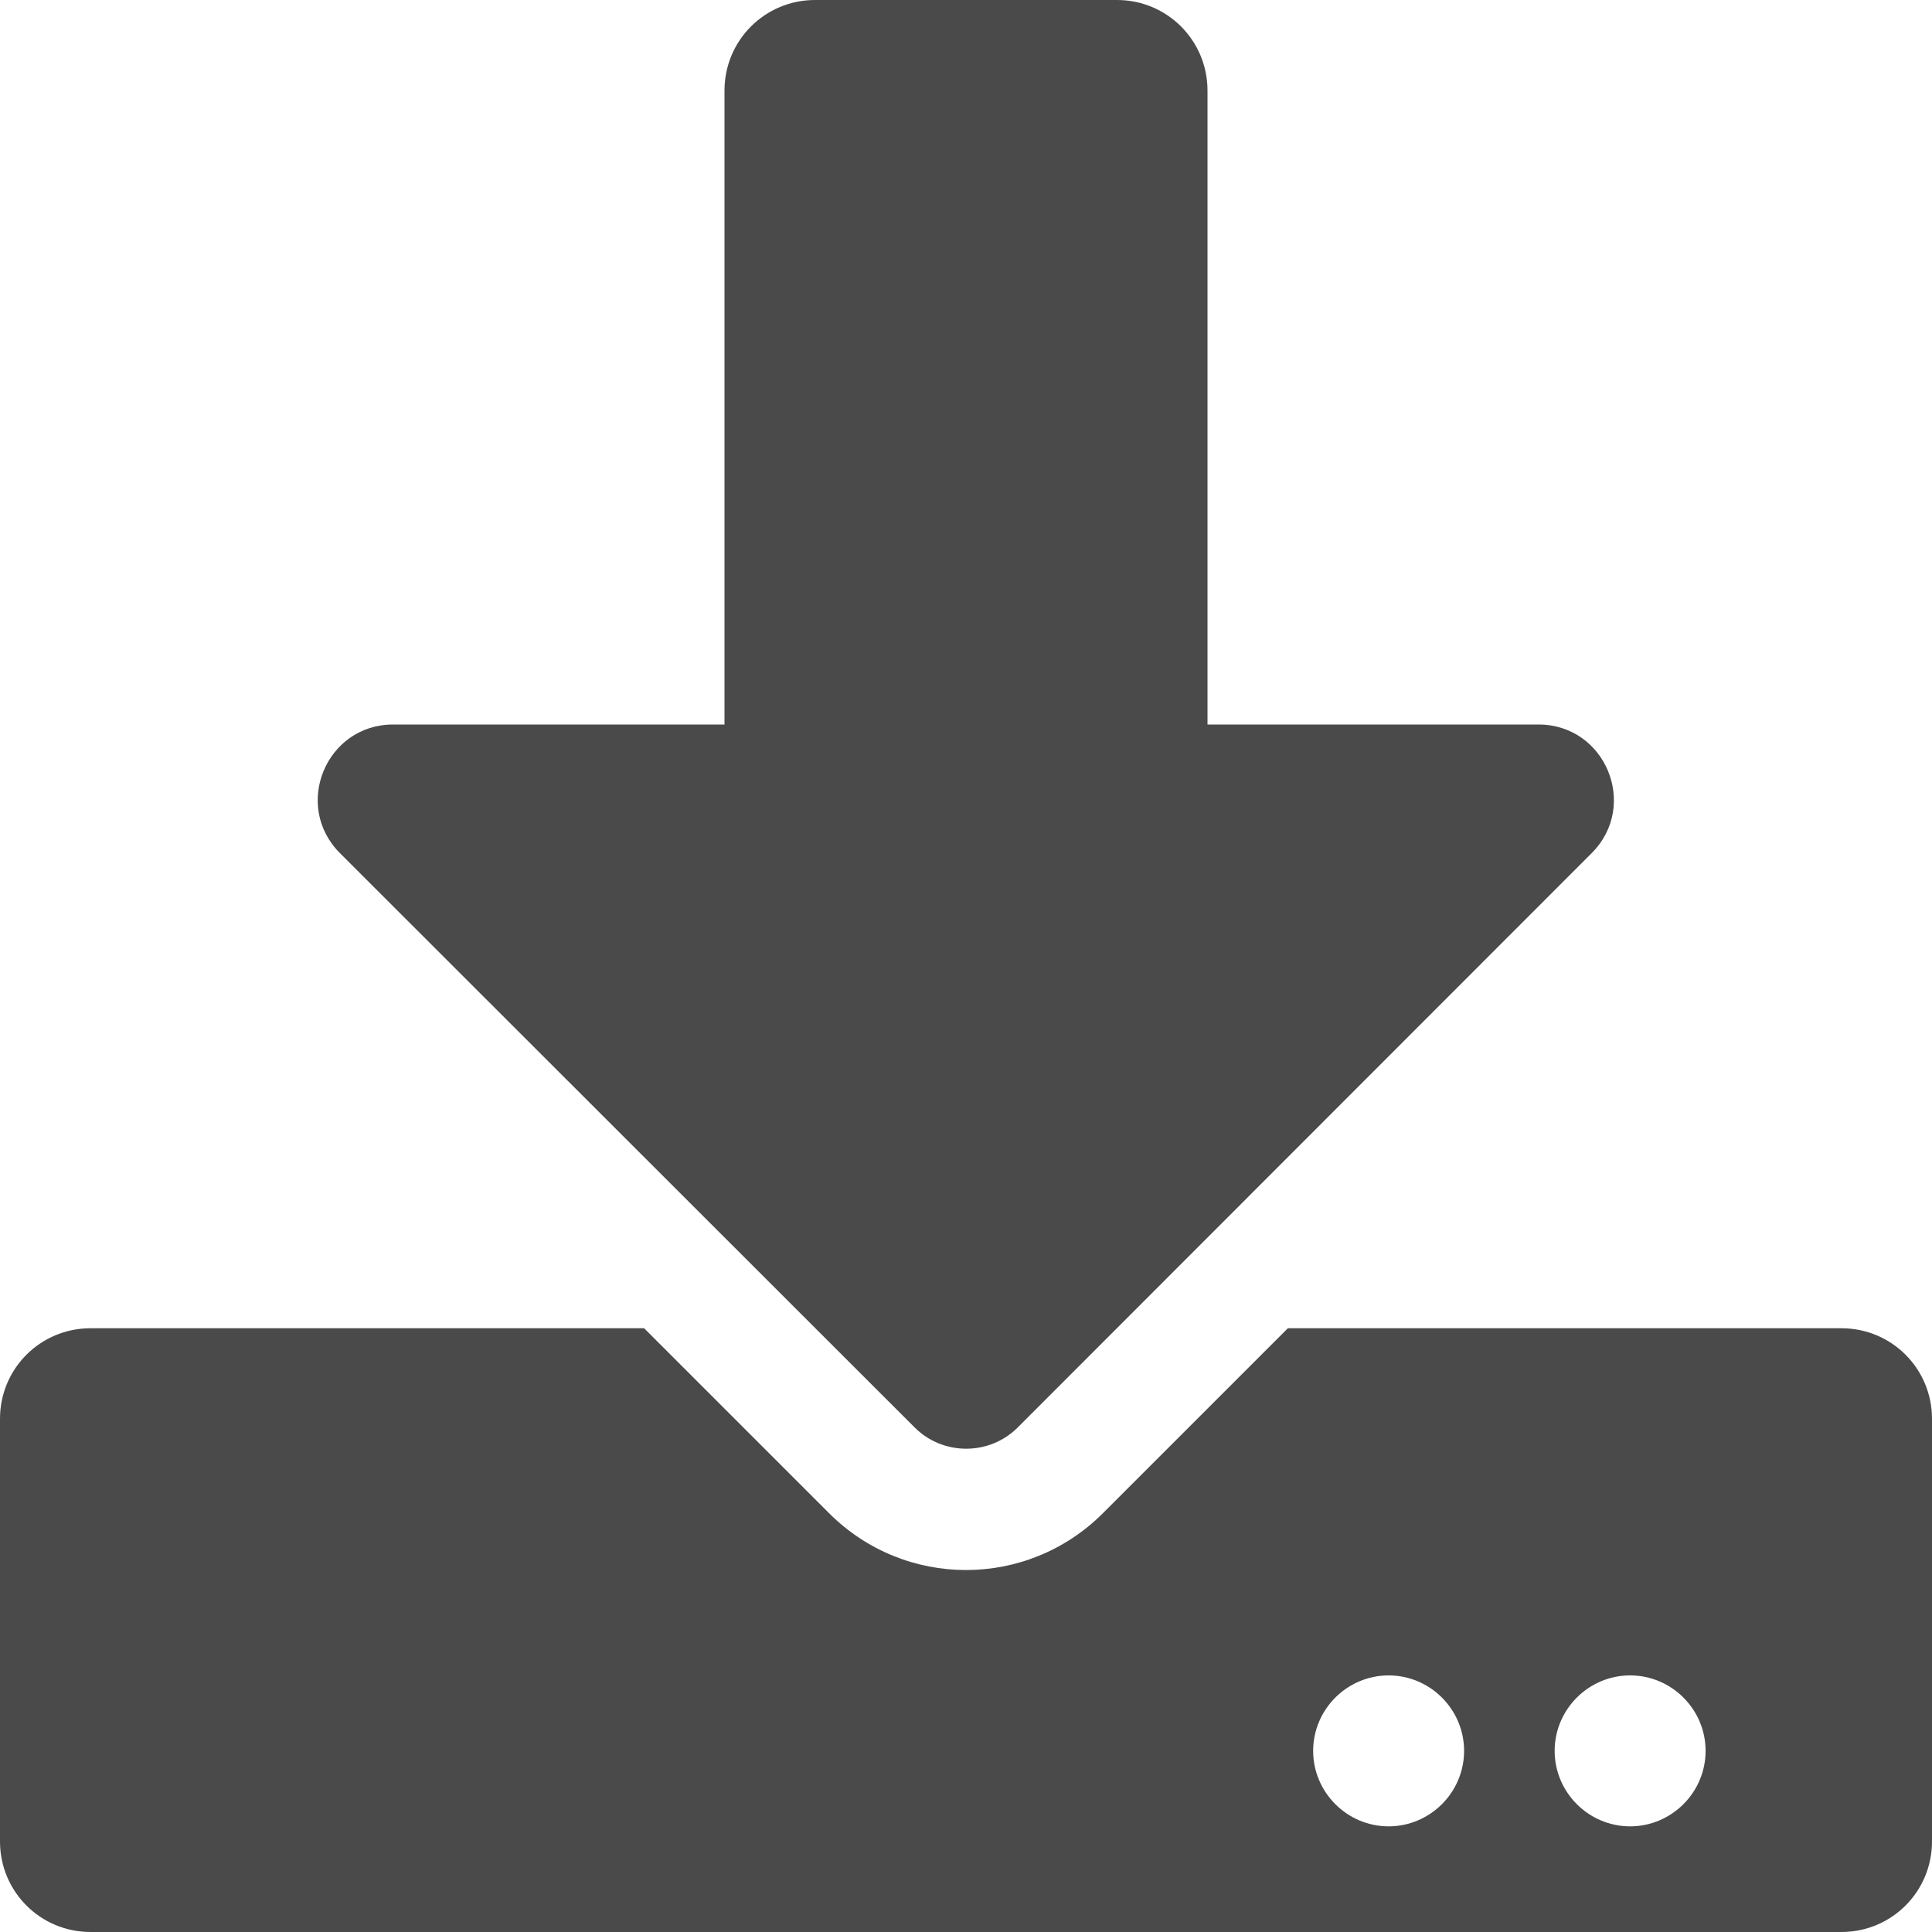
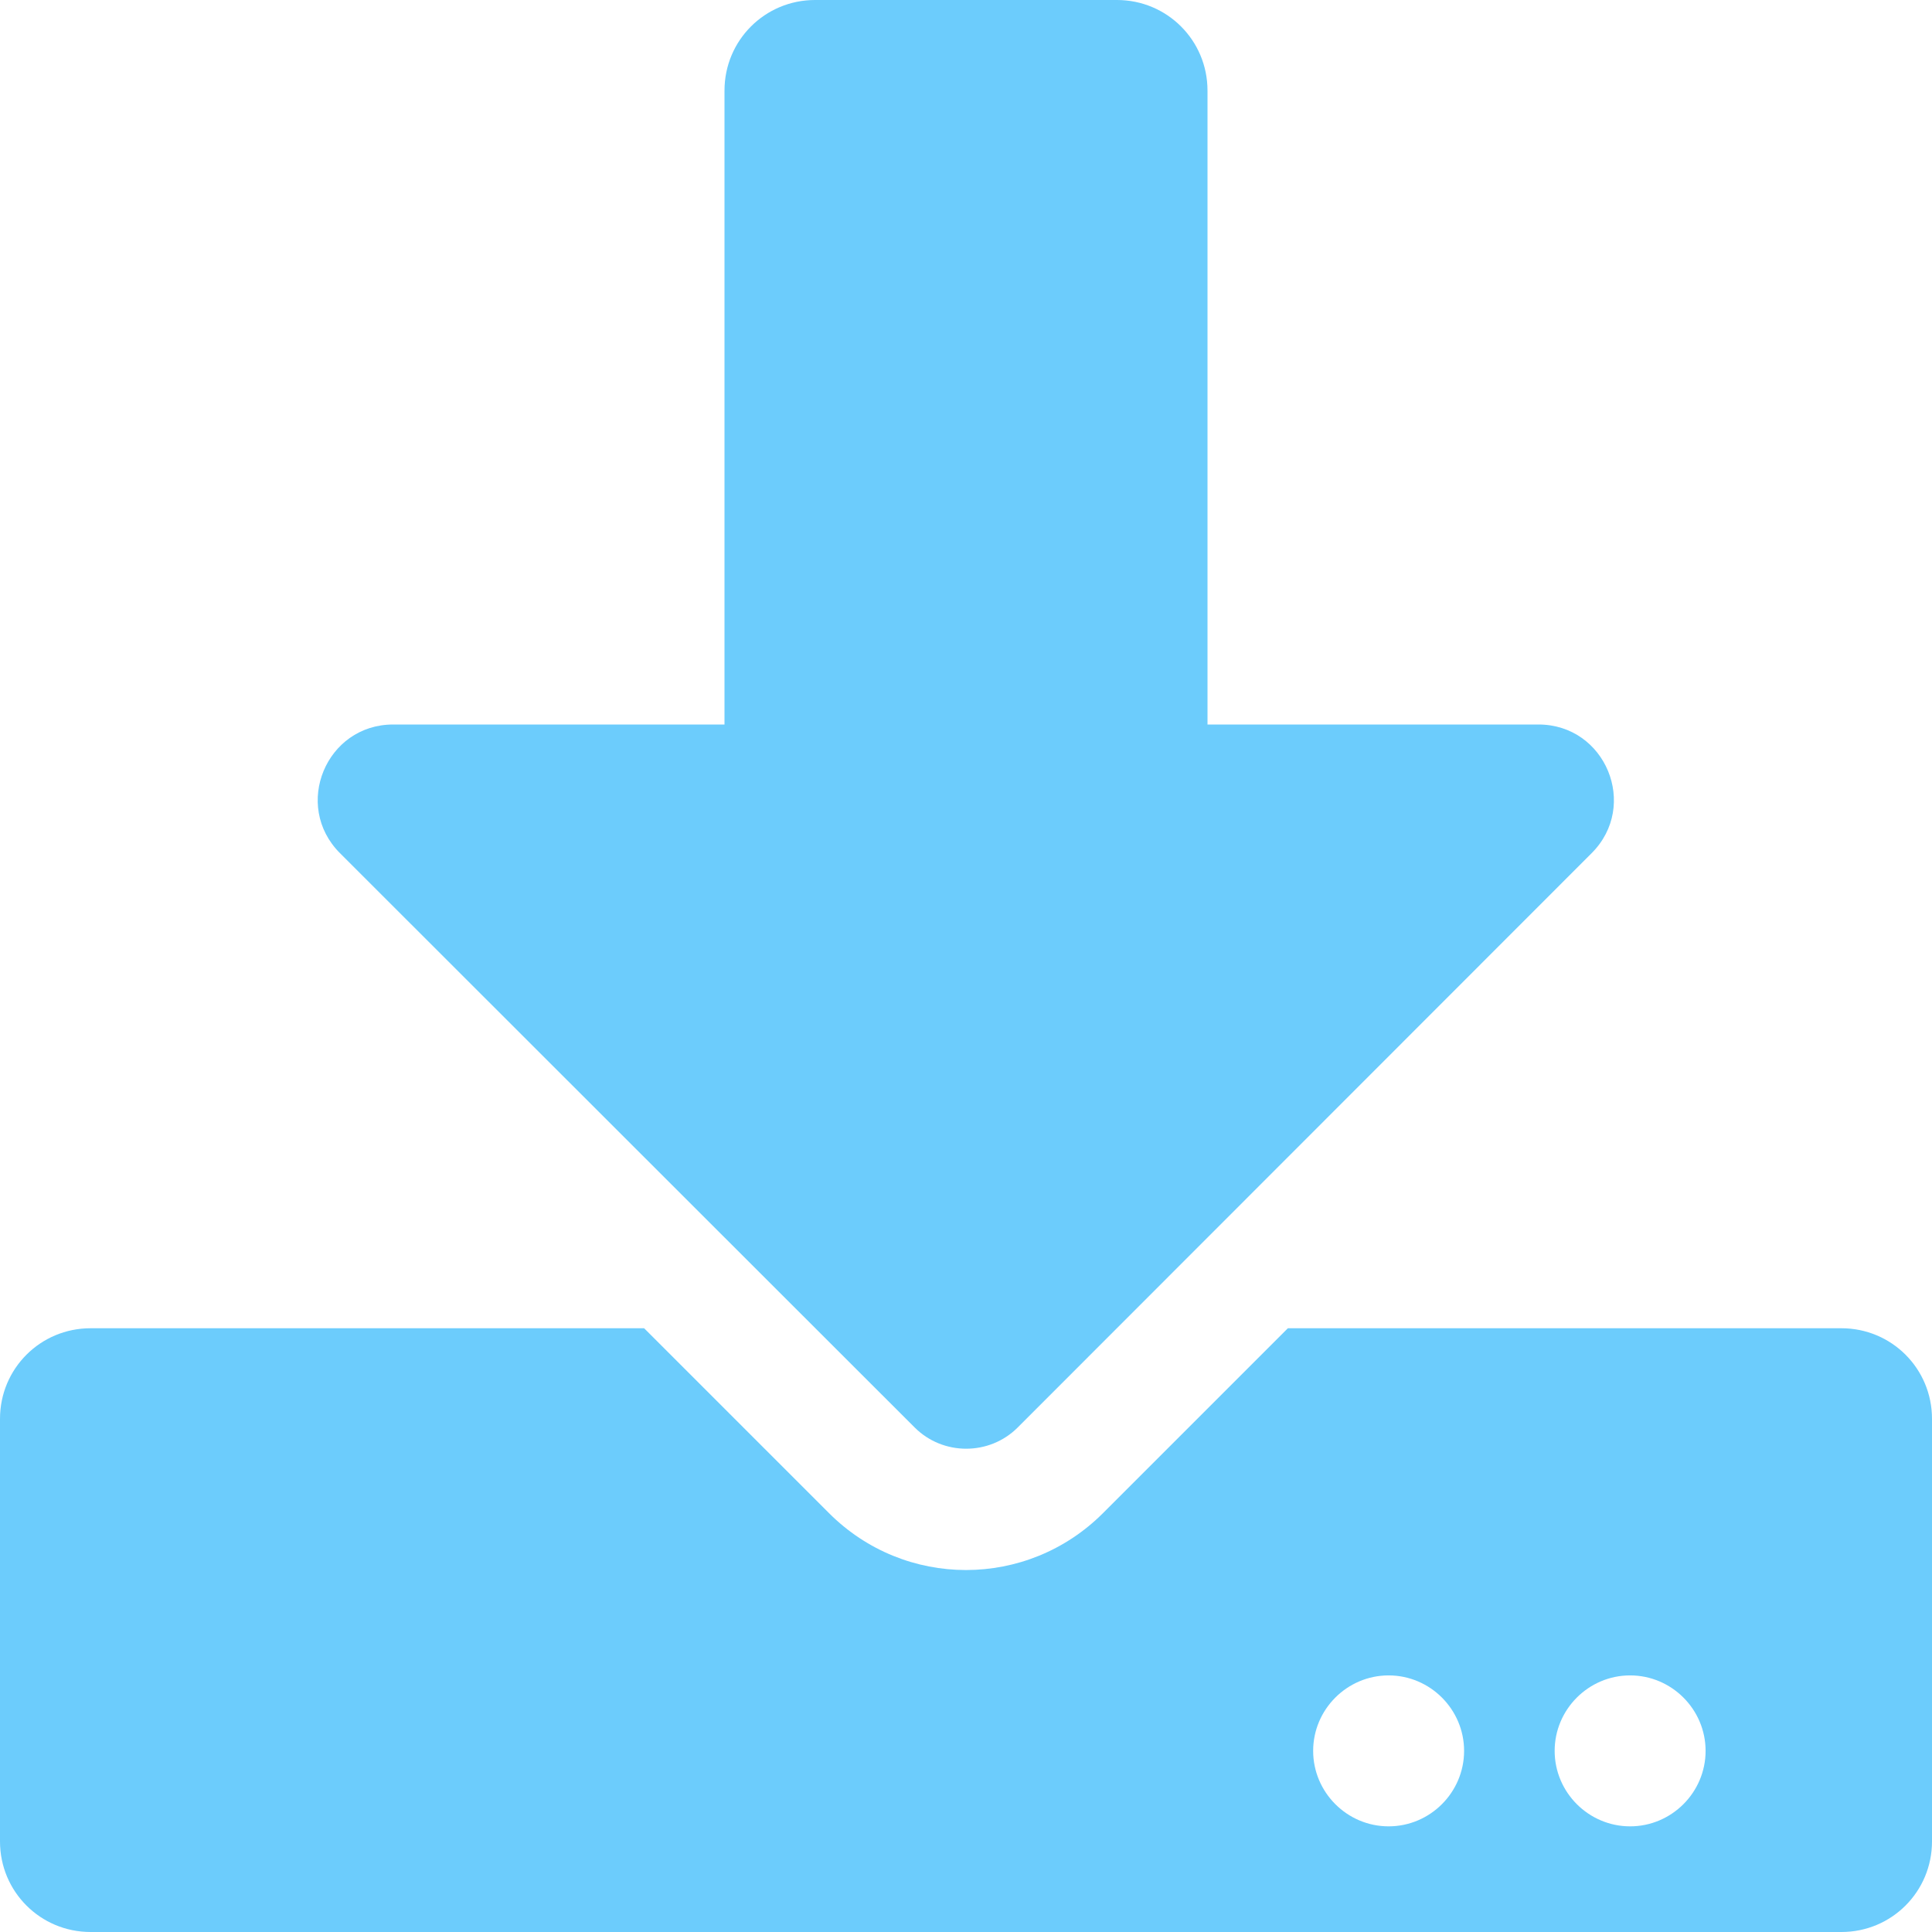
<svg xmlns="http://www.w3.org/2000/svg" aria-hidden="true" focusable="false" data-prefix="fas" data-icon="download" role="img" viewBox="0 0 512 512" class="svg-inline--fa fa-download fa-w-16 fa-7x">
-   <path fill="#4a4a4a" d="M216 0h80c13.3 0 24 10.7 24 24v168h87.7c17.8 0 26.7 21.5 14.1 34.1L269.7 378.3c-7.5 7.5-19.8 7.5-27.3 0L90.1 226.1c-12.6-12.6-3.7-34.1 14.1-34.1H192V24c0-13.3 10.7-24 24-24zm296 376v112c0 13.3-10.7 24-24 24H24c-13.3 0-24-10.7-24-24V376c0-13.3 10.7-24 24-24h146.7l49 49c20.1 20.1 52.5 20.1 72.6 0l49-49H488c13.3 0 24 10.7 24 24zm-124 88c0-11-9-20-20-20s-20 9-20 20 9 20 20 20 20-9 20-20zm64 0c0-11-9-20-20-20s-20 9-20 20 9 20 20 20 20-9 20-20z" class="" />
+   <path fill="#6cccfc" d="M216 0h80c13.3 0 24 10.7 24 24v168h87.7c17.8 0 26.7 21.5 14.1 34.1L269.7 378.3c-7.5 7.5-19.8 7.5-27.3 0L90.1 226.1c-12.6-12.6-3.7-34.1 14.1-34.1H192V24c0-13.3 10.7-24 24-24zm296 376v112c0 13.3-10.7 24-24 24H24c-13.3 0-24-10.7-24-24V376c0-13.3 10.7-24 24-24h146.7l49 49c20.1 20.1 52.5 20.1 72.6 0l49-49H488c13.3 0 24 10.7 24 24zm-124 88c0-11-9-20-20-20s-20 9-20 20 9 20 20 20 20-9 20-20zm64 0c0-11-9-20-20-20s-20 9-20 20 9 20 20 20 20-9 20-20z" class="" />
</svg>
